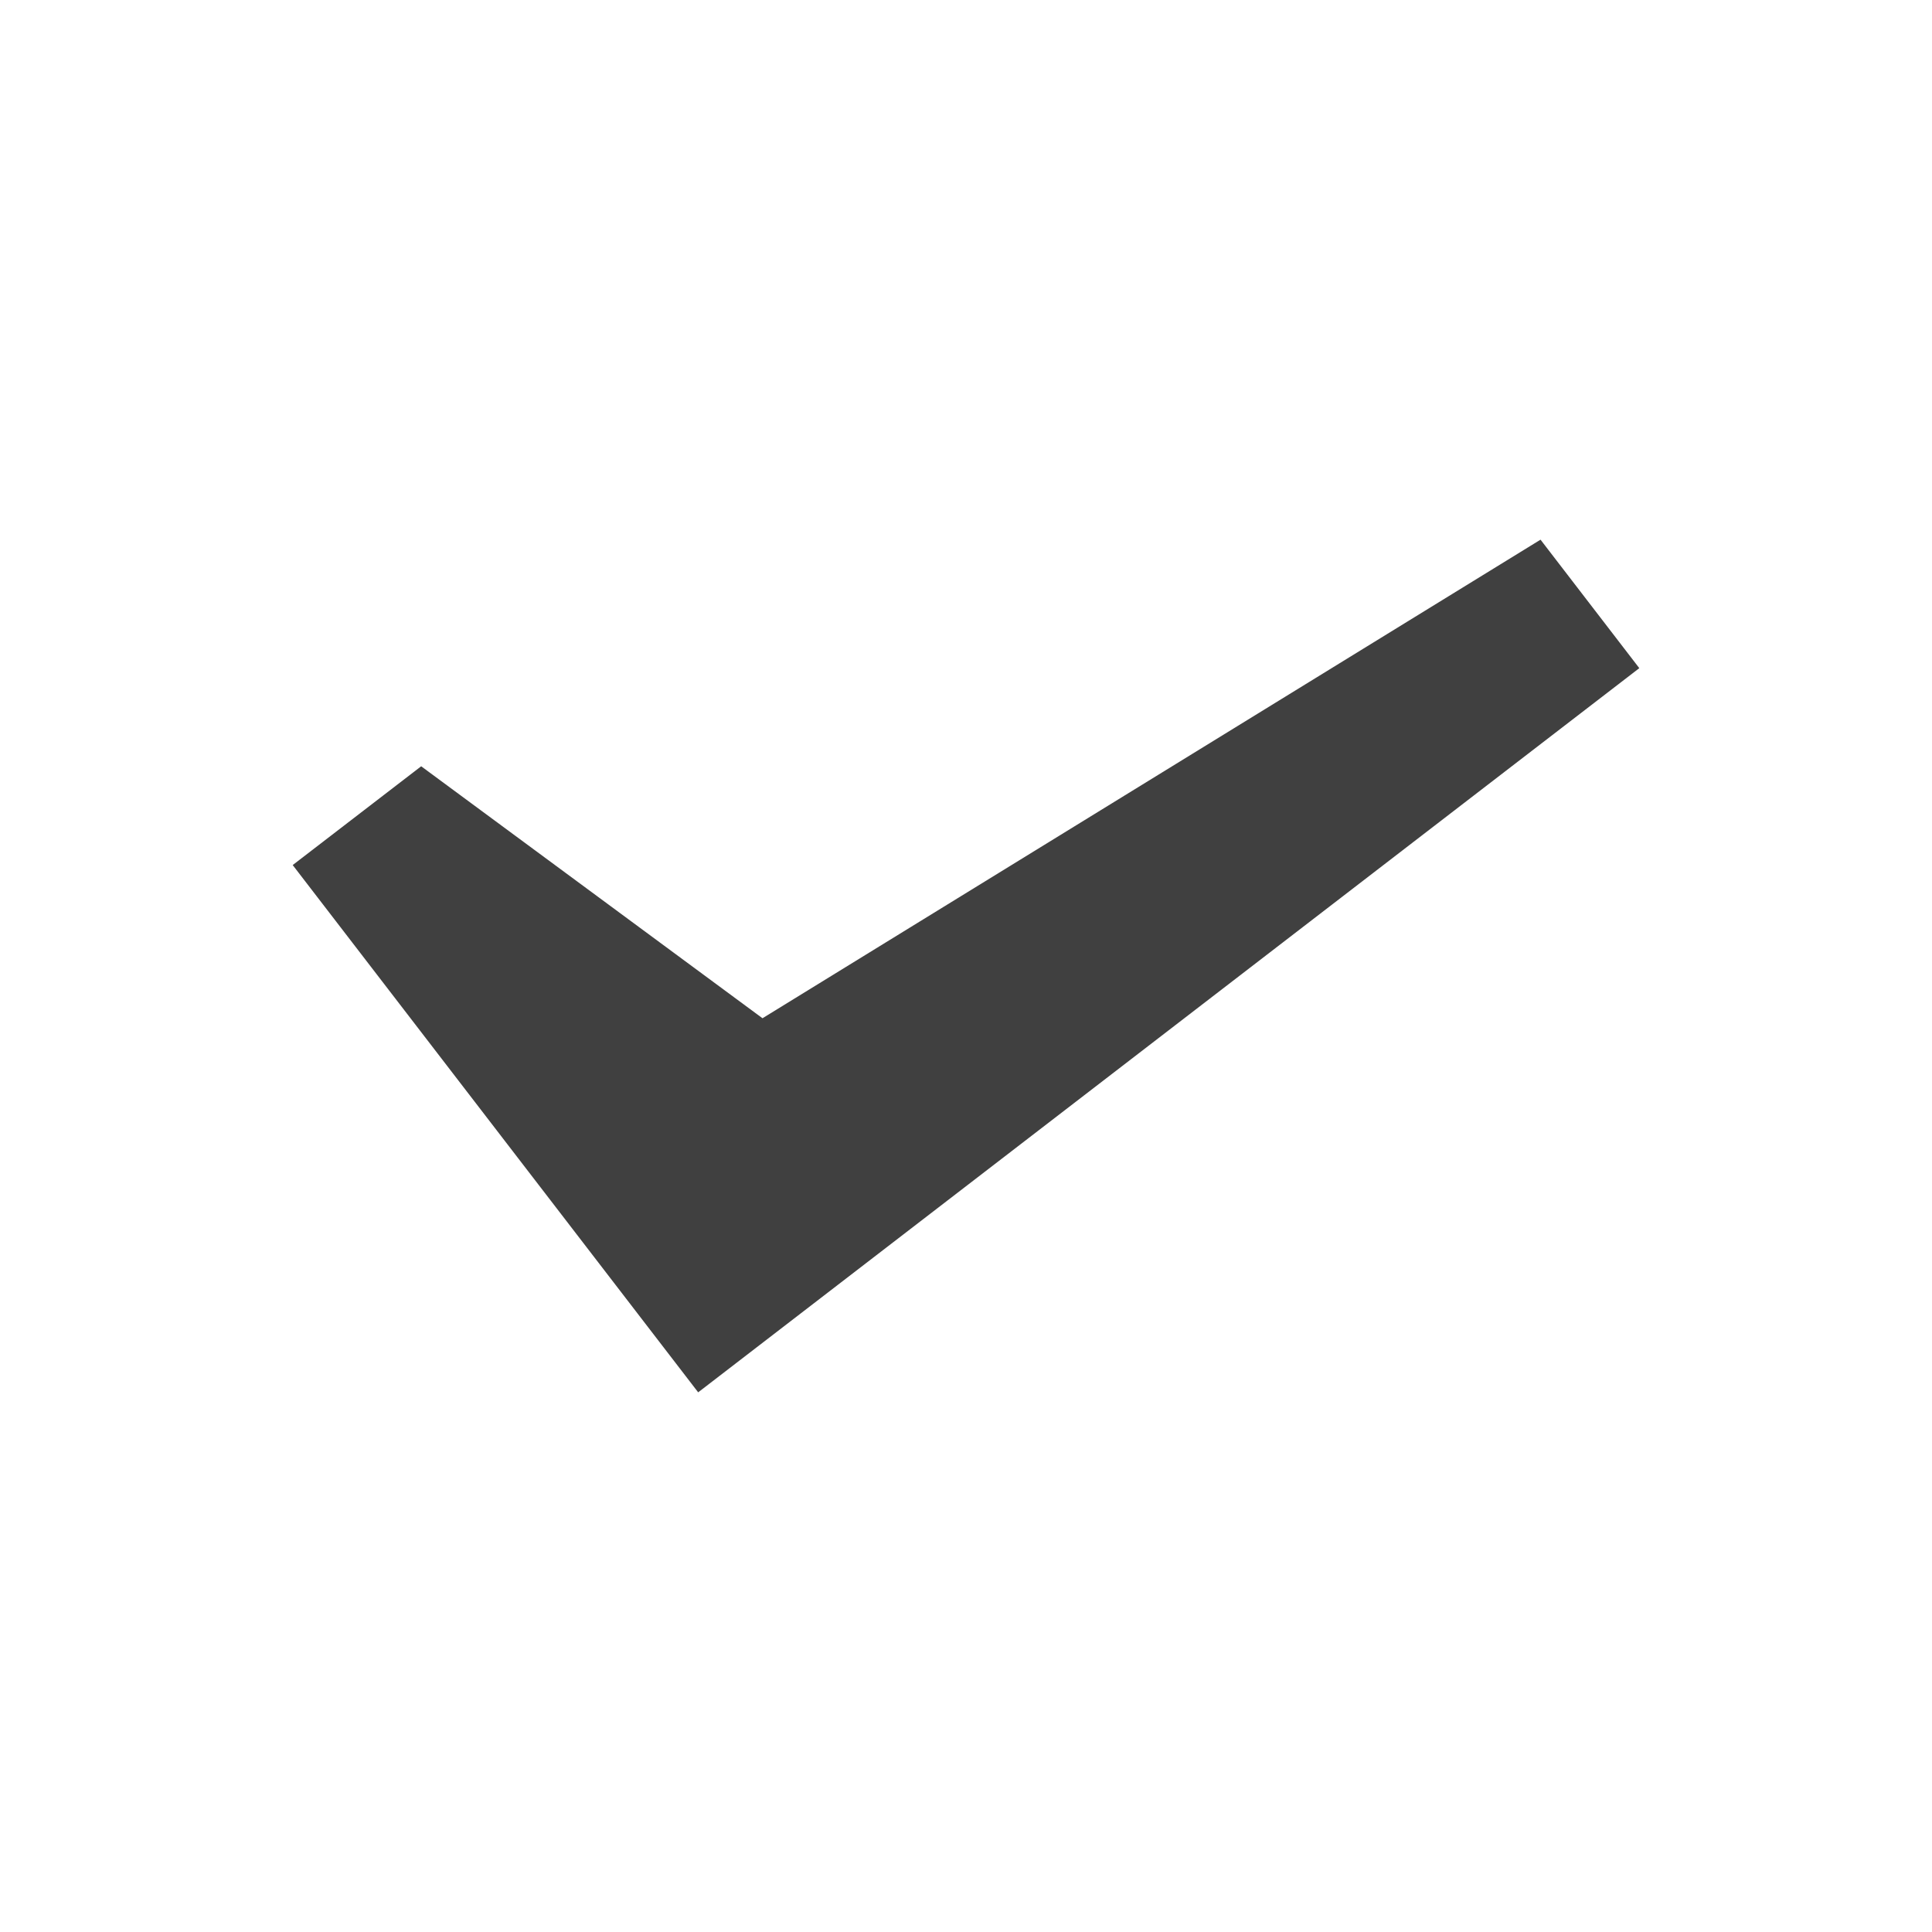
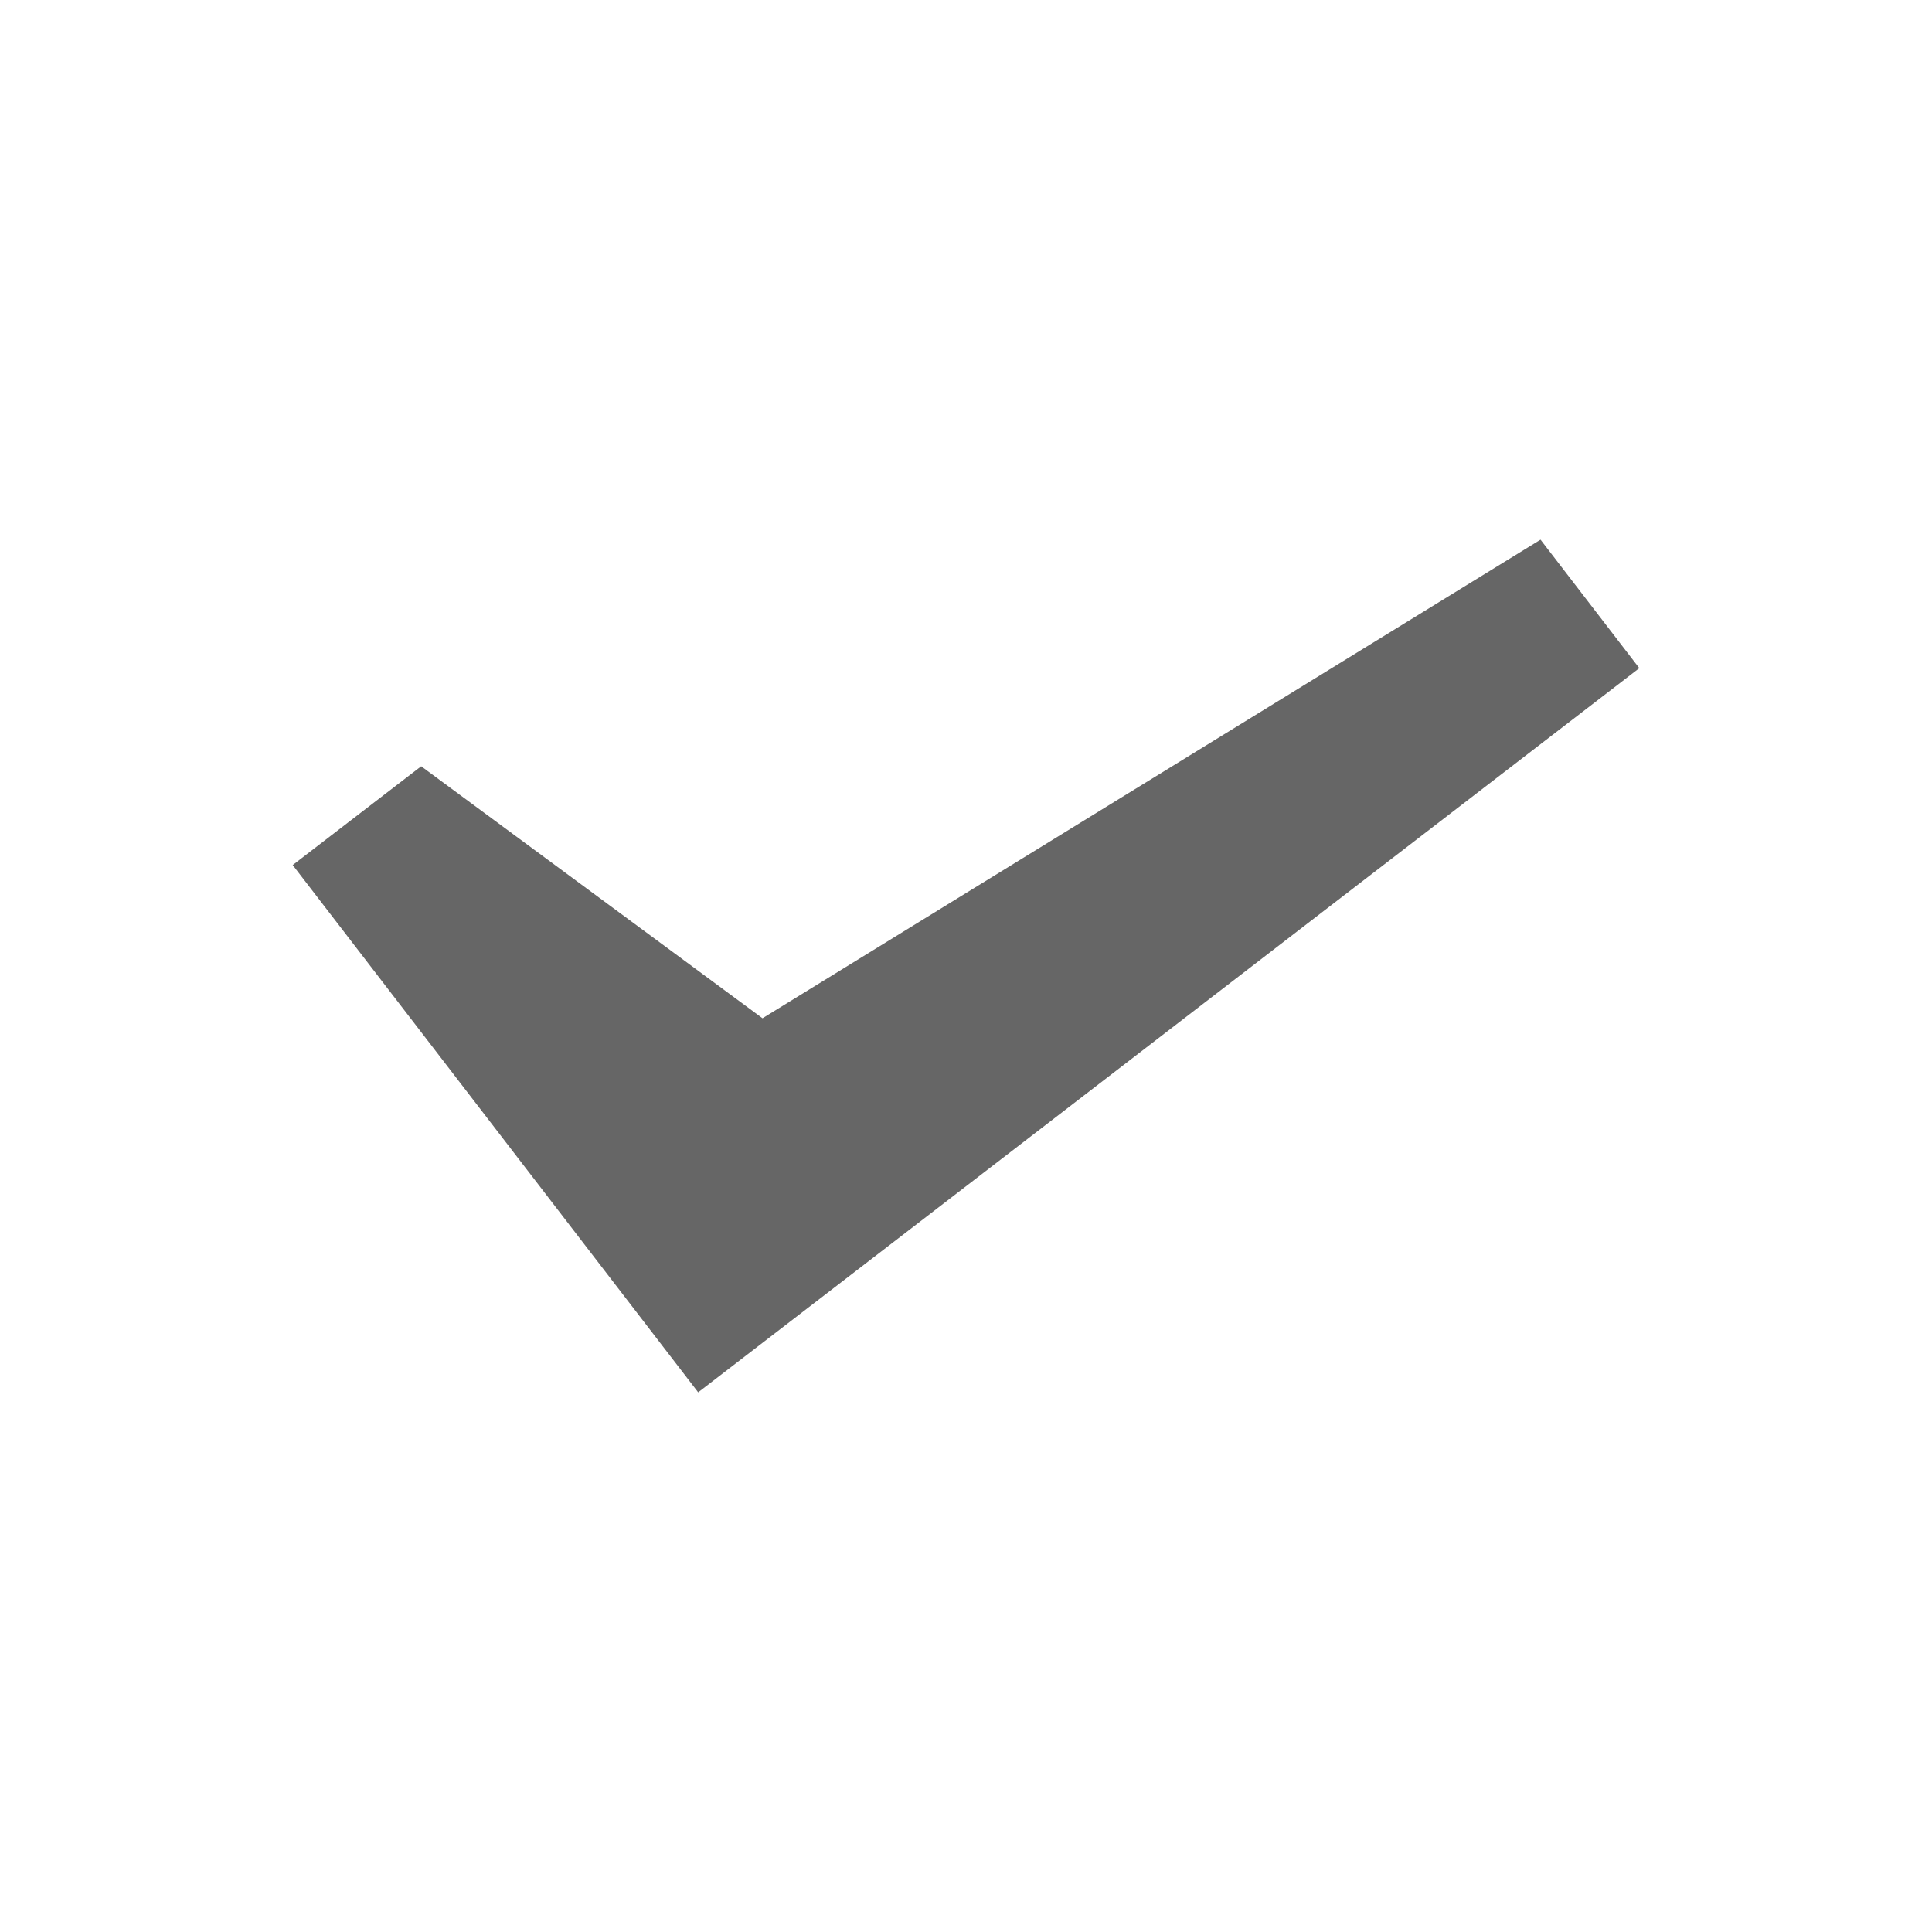
<svg xmlns="http://www.w3.org/2000/svg" version="1.1" id="Layer_1" x="0px" y="0px" width="24px" height="24px" viewBox="0 0 24 24" enable-background="new 0 0 24 24" xml:space="preserve">
-   <polygon opacity="0.75" enable-background="new    " points="9.472,12.649 19.137,6.704 20.364,8.3 8.673,17.296 3.636,10.746   5.232,9.519 " />
+   <polygon fill="#666666" enable-background="new    " points="9.472,12.649 19.137,6.704 20.364,8.3 8.673,17.296 3.636,10.746   5.232,9.519 " />
</svg>
